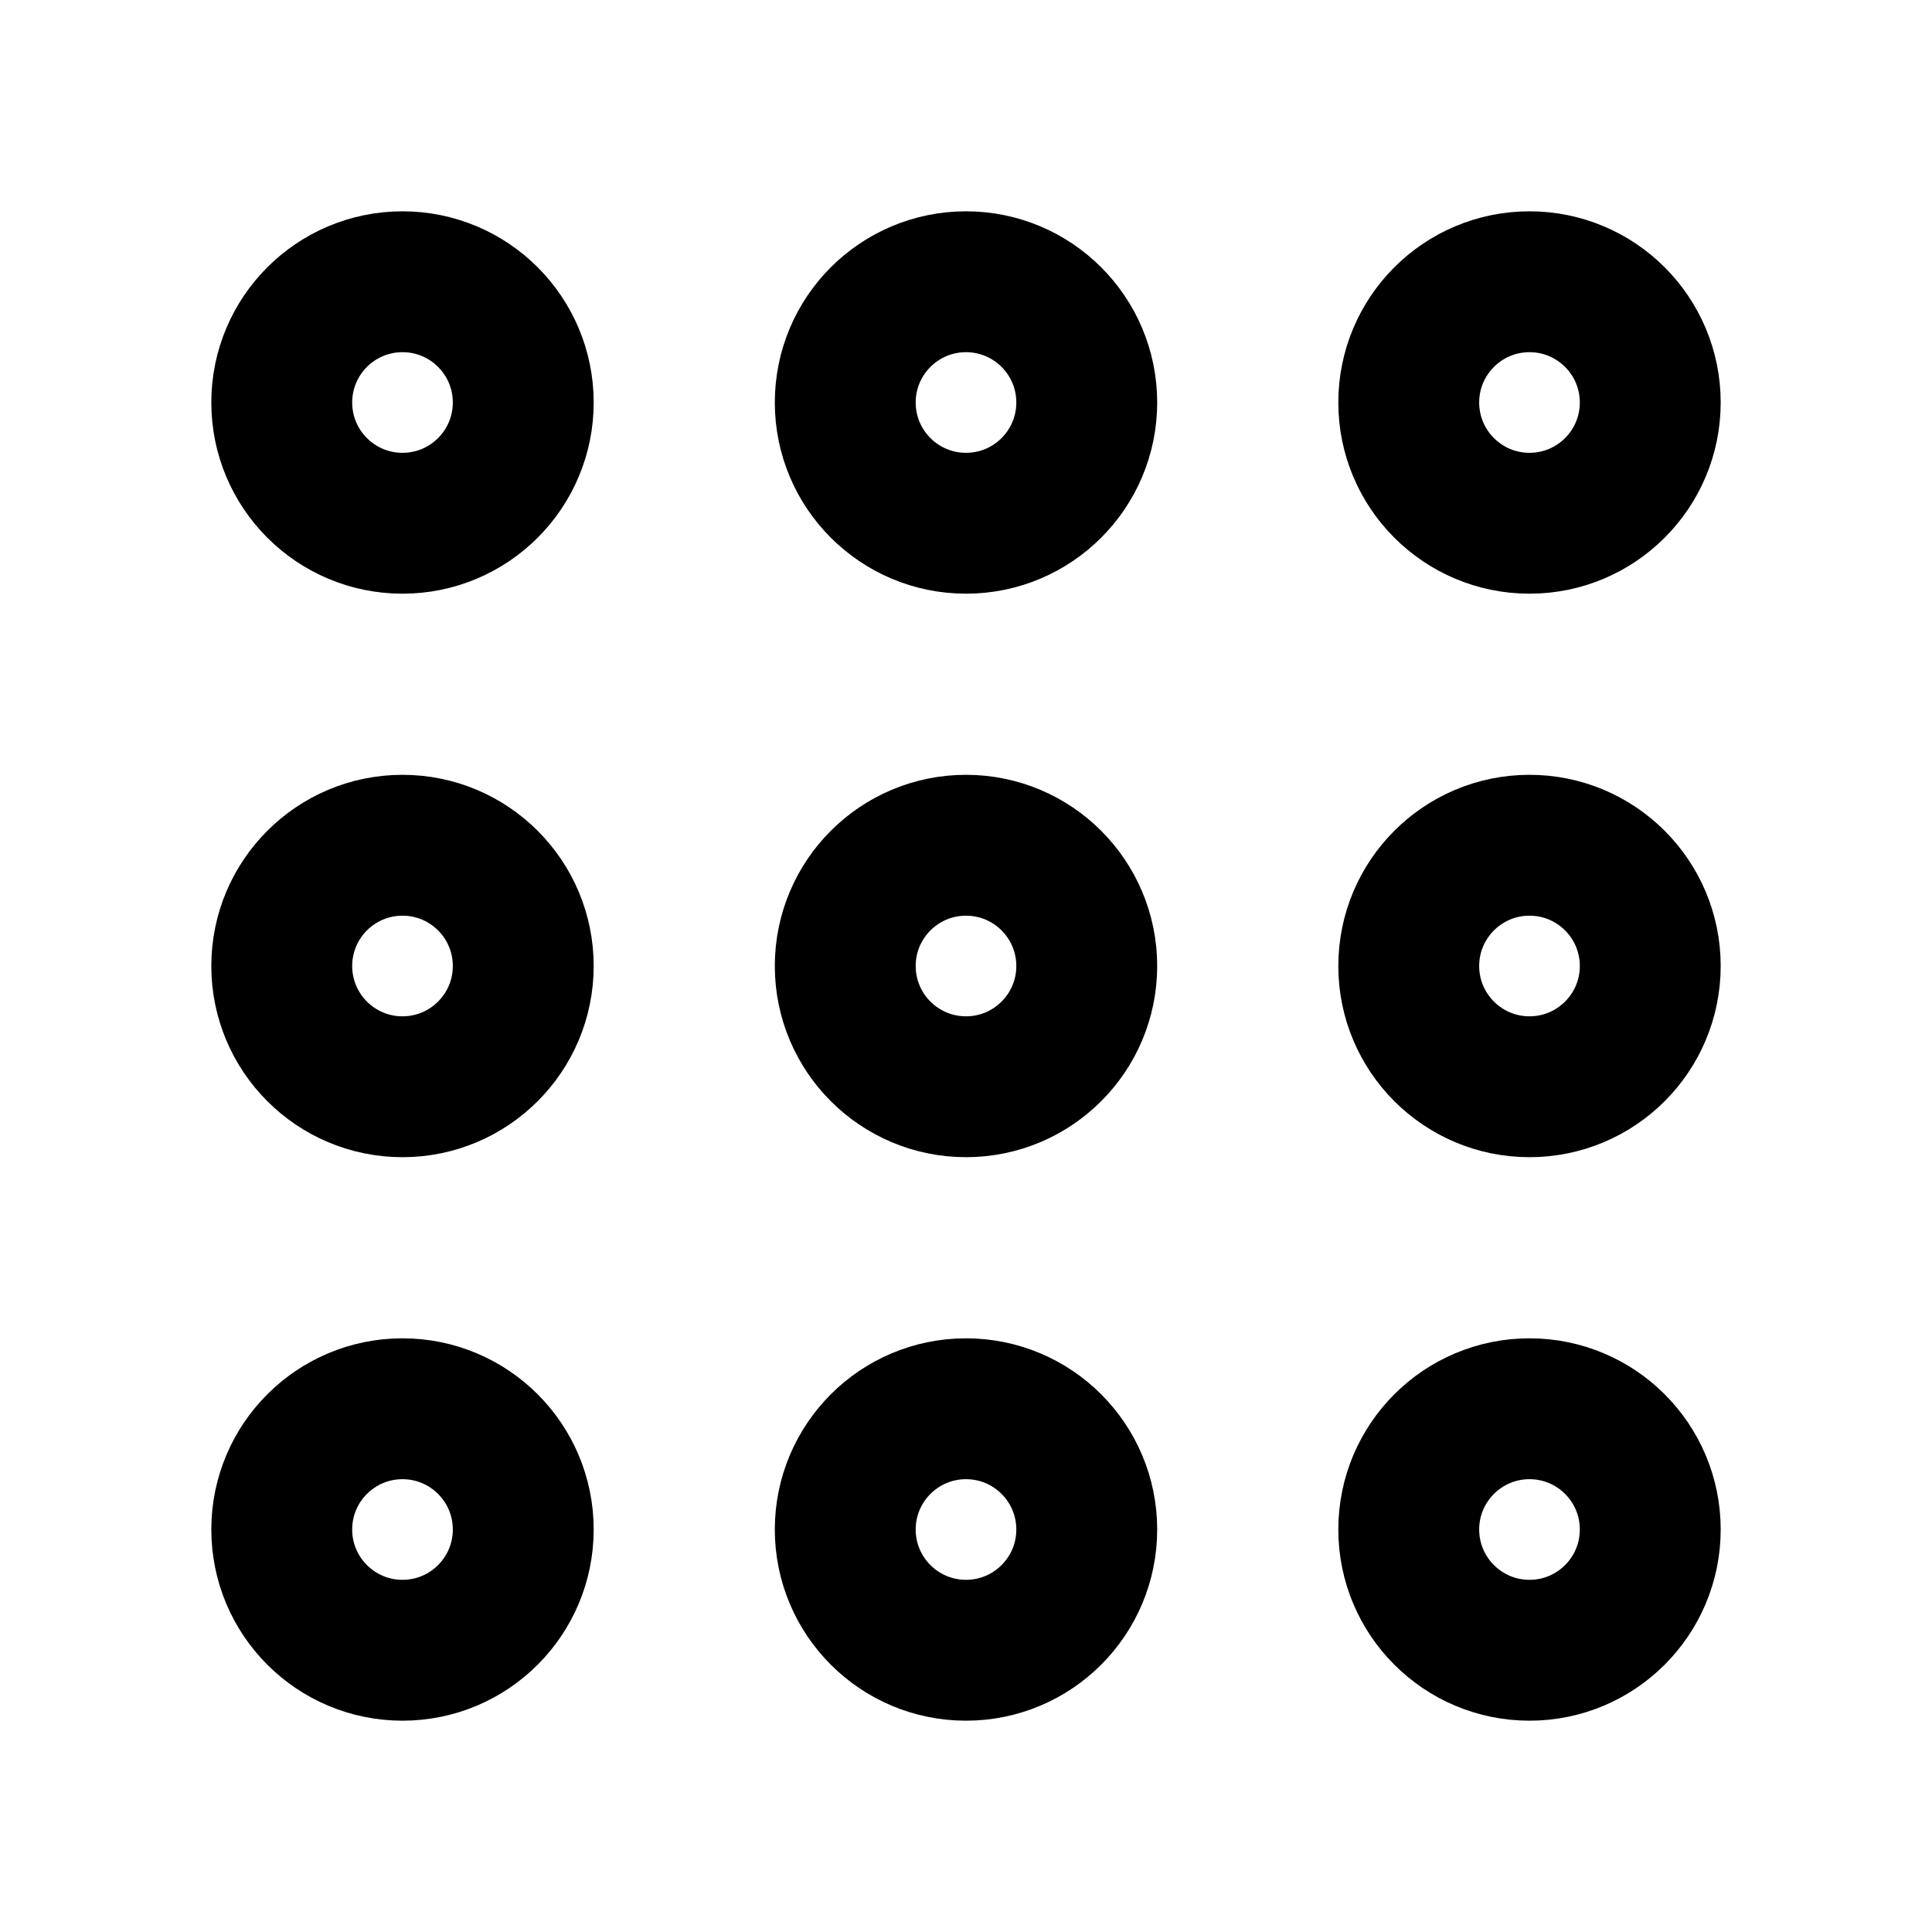
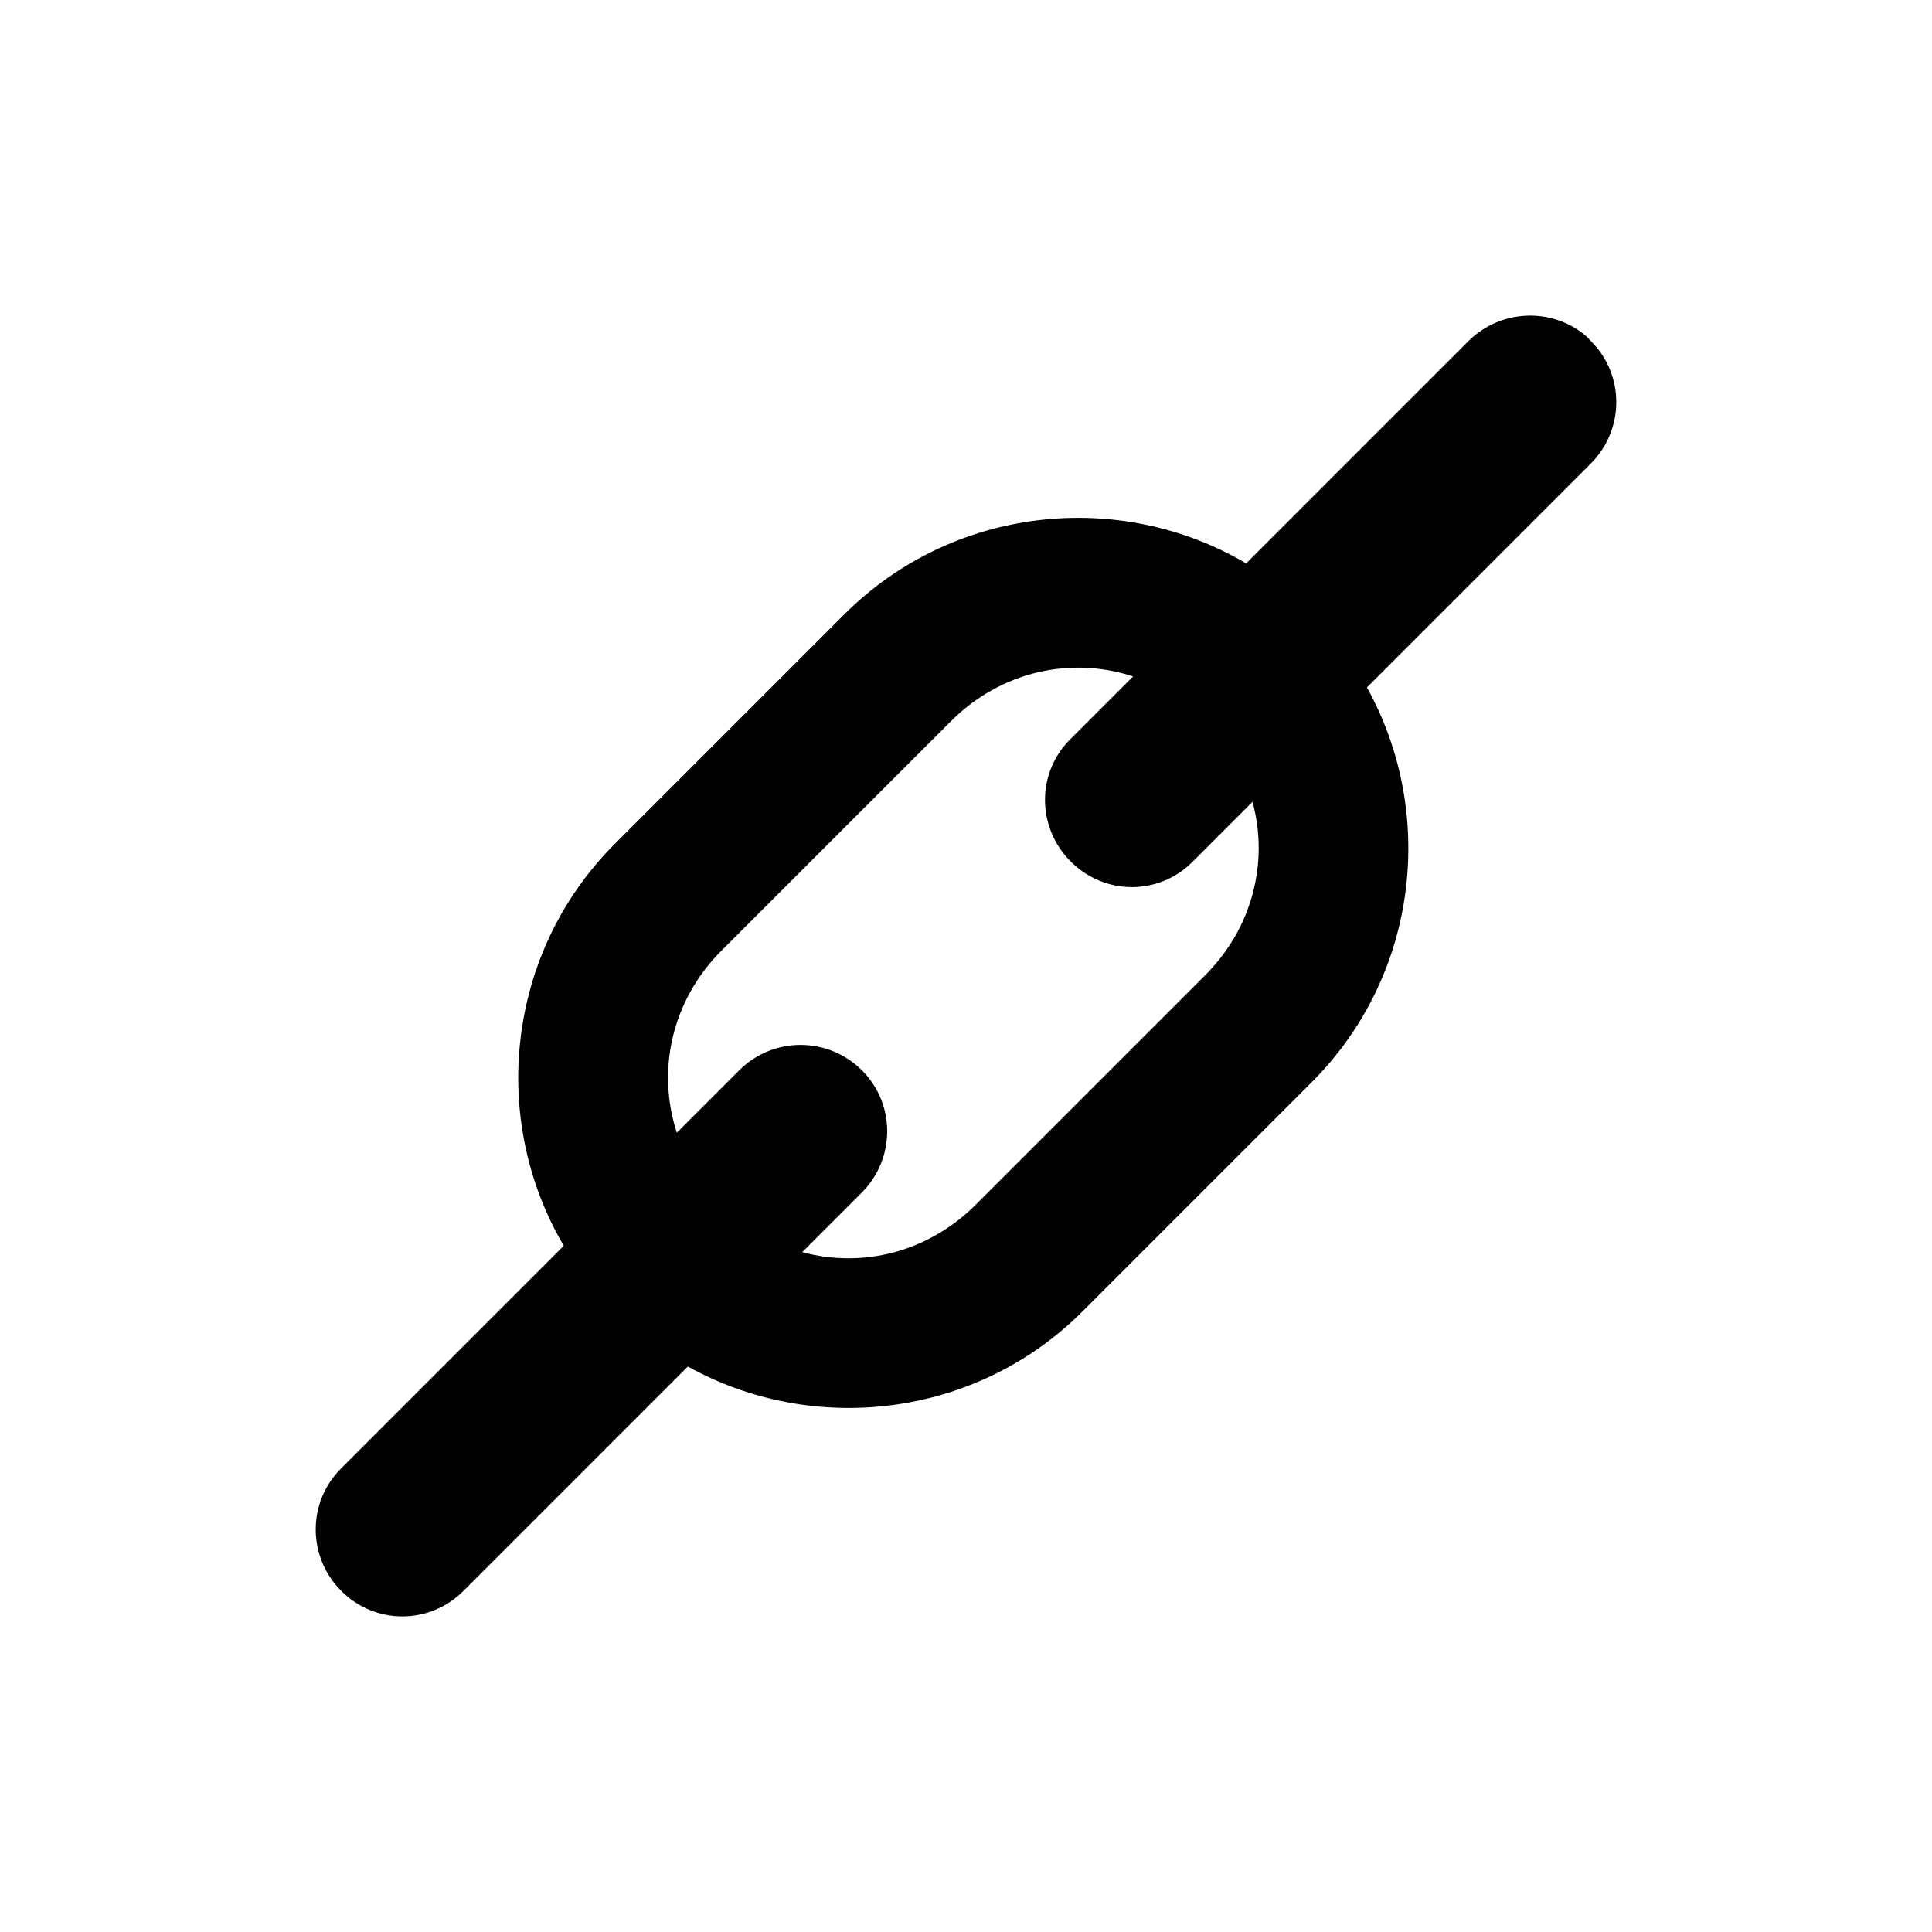
- <svg xmlns="http://www.w3.org/2000/svg" viewBox="0 0 24 24" fill="none" stroke="currentColor" stroke-width="1.75" stroke-linecap="round" stroke-linejoin="round">
-   <circle cx="5" cy="5" r="1.5" />
-   <circle cx="12" cy="5" r="1.5" />
-   <circle cx="19" cy="5" r="1.5" />
-   <circle cx="5" cy="12" r="1.5" />
-   <circle cx="12" cy="12" r="1.5" />
-   <circle cx="19" cy="12" r="1.5" />
-   <circle cx="5" cy="19" r="1.5" />
-   <circle cx="12" cy="19" r="1.5" />
-   <circle cx="19" cy="19" r="1.5" />
+ <svg xmlns="http://www.w3.org/2000/svg" viewBox="0 0 128 128" fill="currentColor">
+   <path d="m 104.99,22.188 c -2.258,-1.841 -5.607,-1.685 -7.712,0.42 l -14.717,14.717 C 74.167,32.381 63.125,33.515 55.935,40.706 L 40.732,55.908 c -7.191,7.191 -8.324,18.232 -3.381,26.627 L 22.59,97.296 c -2.245,2.245 -2.223,5.865 0.022,8.11 2.245,2.245 5.843,2.245 8.088,0 l 14.871,-14.871 c 8.332,4.623 19.087,3.408 26.141,-3.646 L 86.915,71.686 C 93.968,64.632 95.184,53.877 90.561,45.545 L 105.388,30.718 c 2.245,-2.245 2.267,-5.865 0.022,-8.11 -0.14,-0.14 -0.269,-0.297 -0.42,-0.42 z m -29.919,22.627 -4.176,4.176 c -2.245,2.245 -2.201,5.843 0.044,8.088 2.245,2.245 5.821,2.267 8.065,0.022 l 3.977,-3.977 c 1.079,3.955 0.03,8.322 -3.138,11.49 L 64.641,79.817 c -3.168,3.168 -7.535,4.216 -11.49,3.138 l 3.933,-3.933 c 2.245,-2.245 2.267,-5.865 0.022,-8.11 -2.245,-2.245 -5.887,-2.245 -8.132,0 l -4.132,4.132 c -1.347,-4.102 -0.361,-8.743 2.961,-12.065 L 63.006,47.777 c 3.322,-3.322 7.963,-4.308 12.065,-2.961 z" />
</svg>
